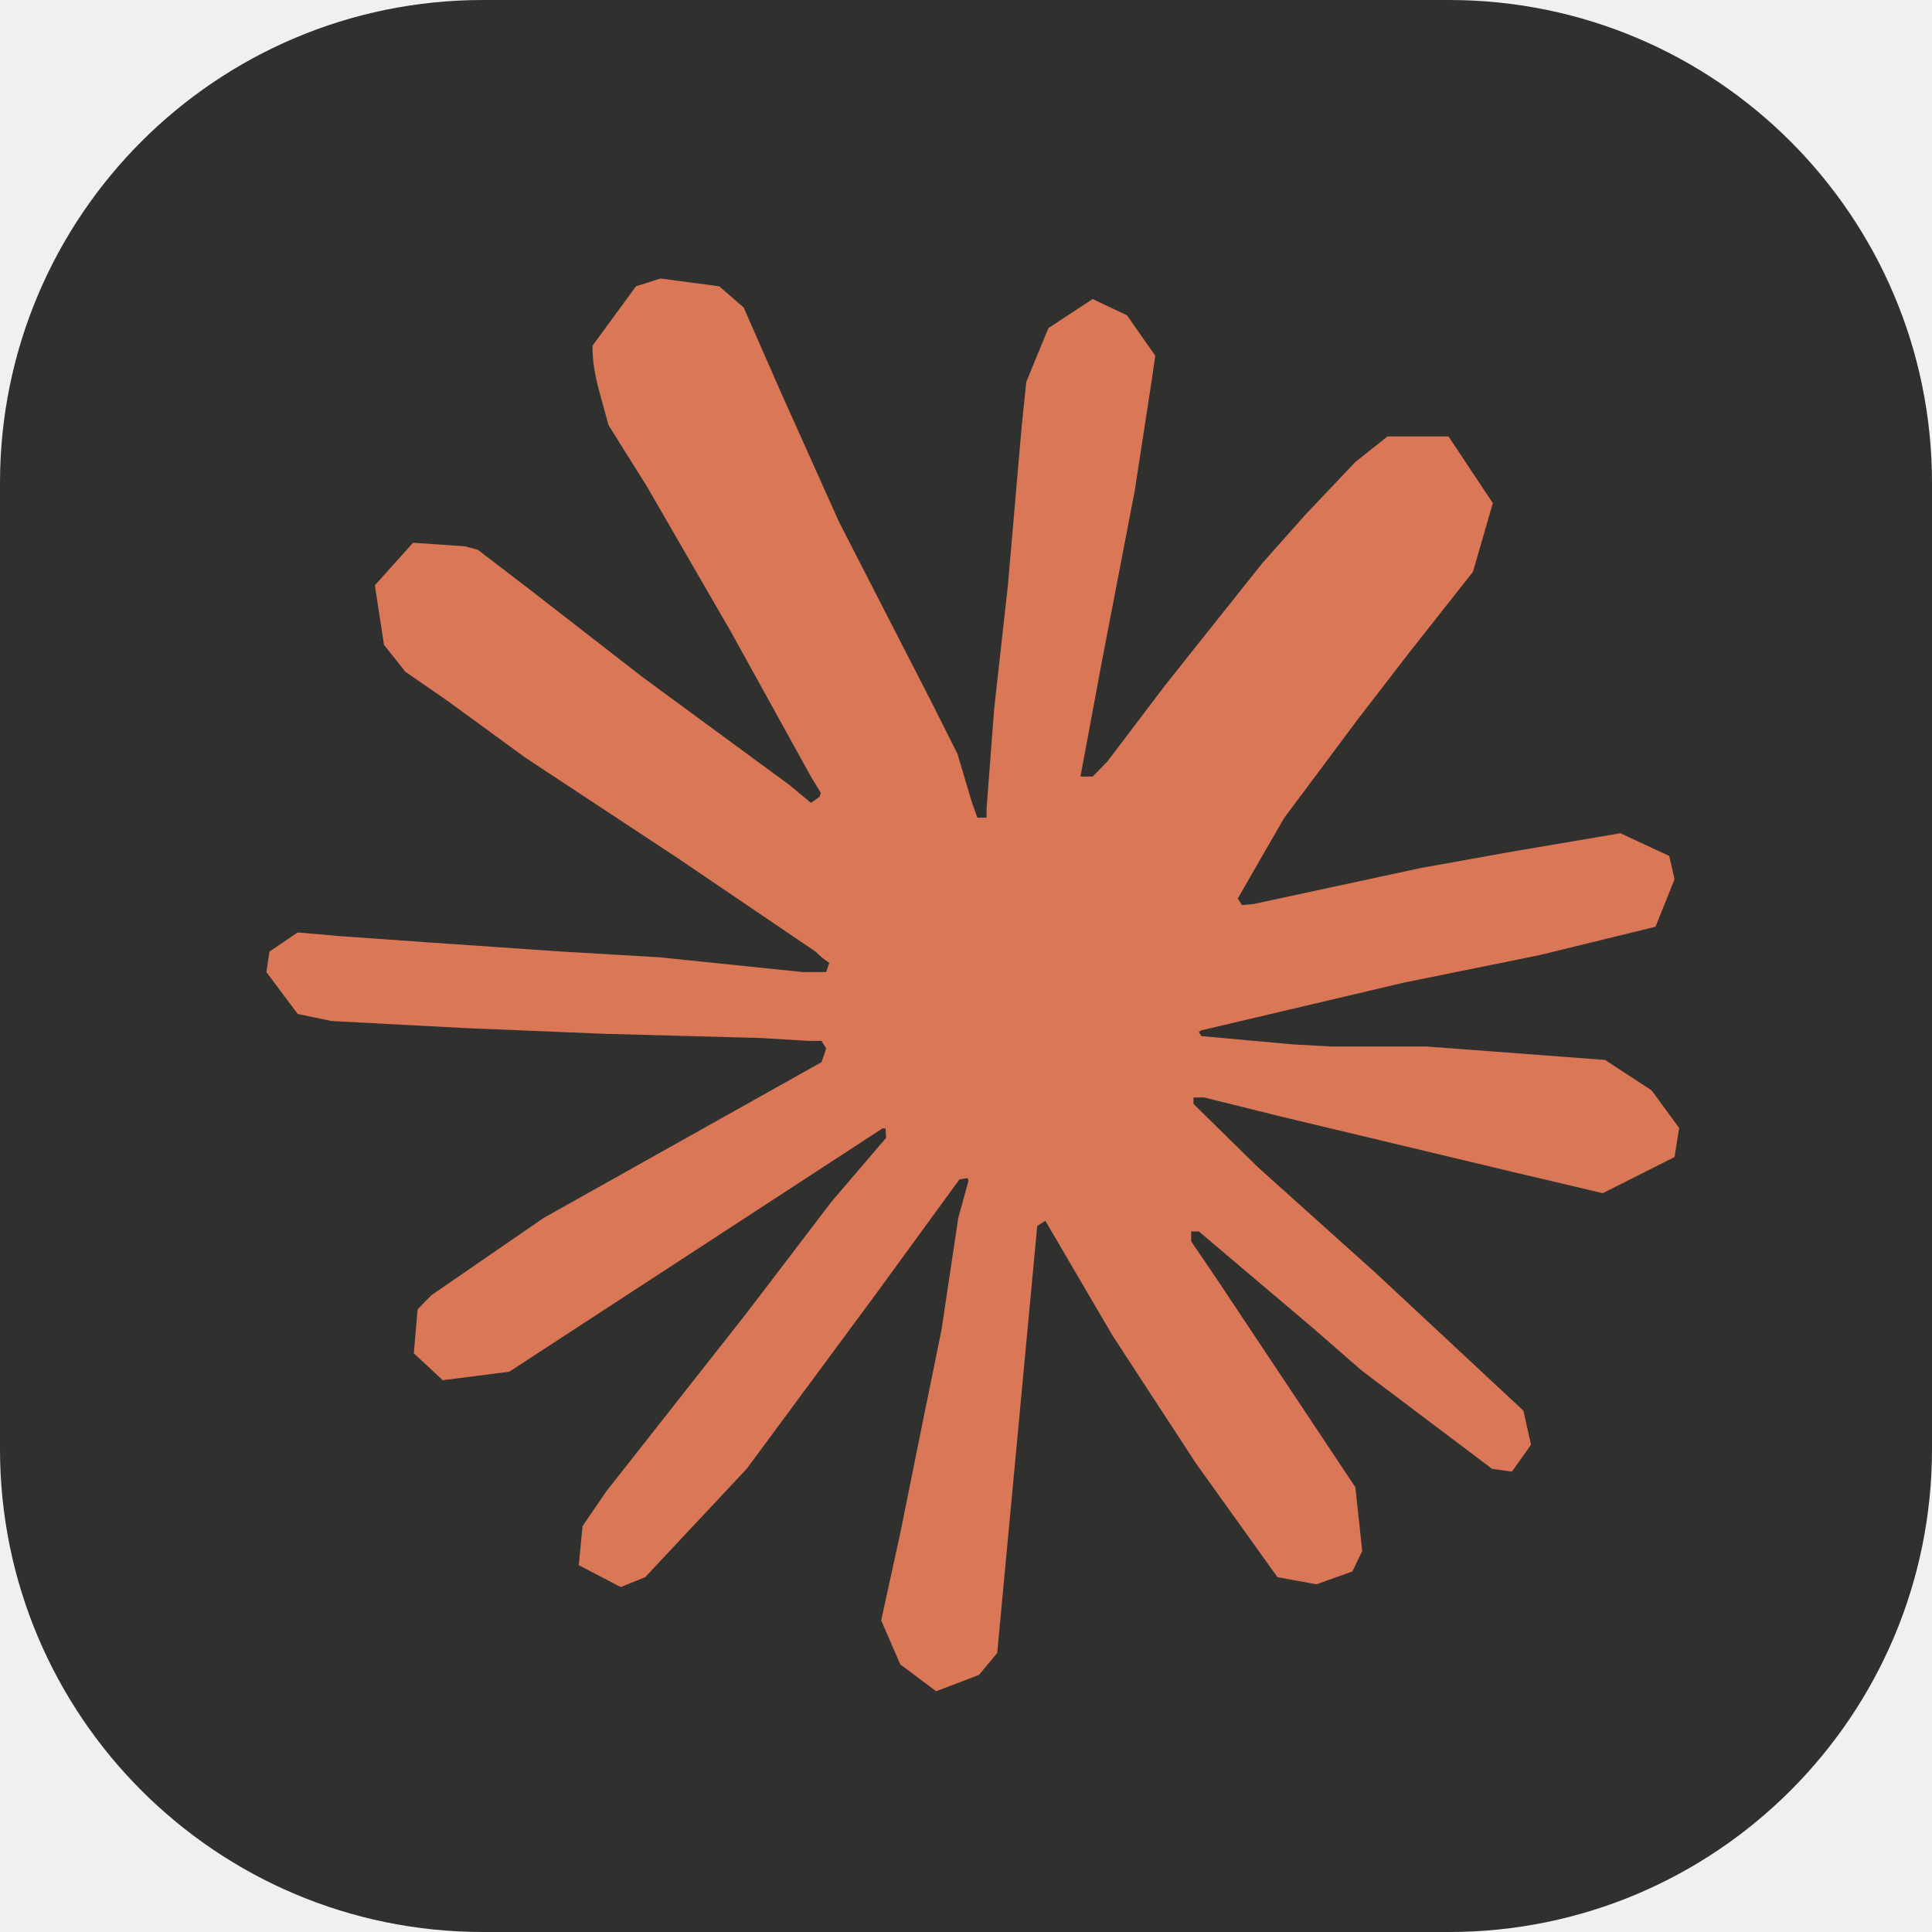
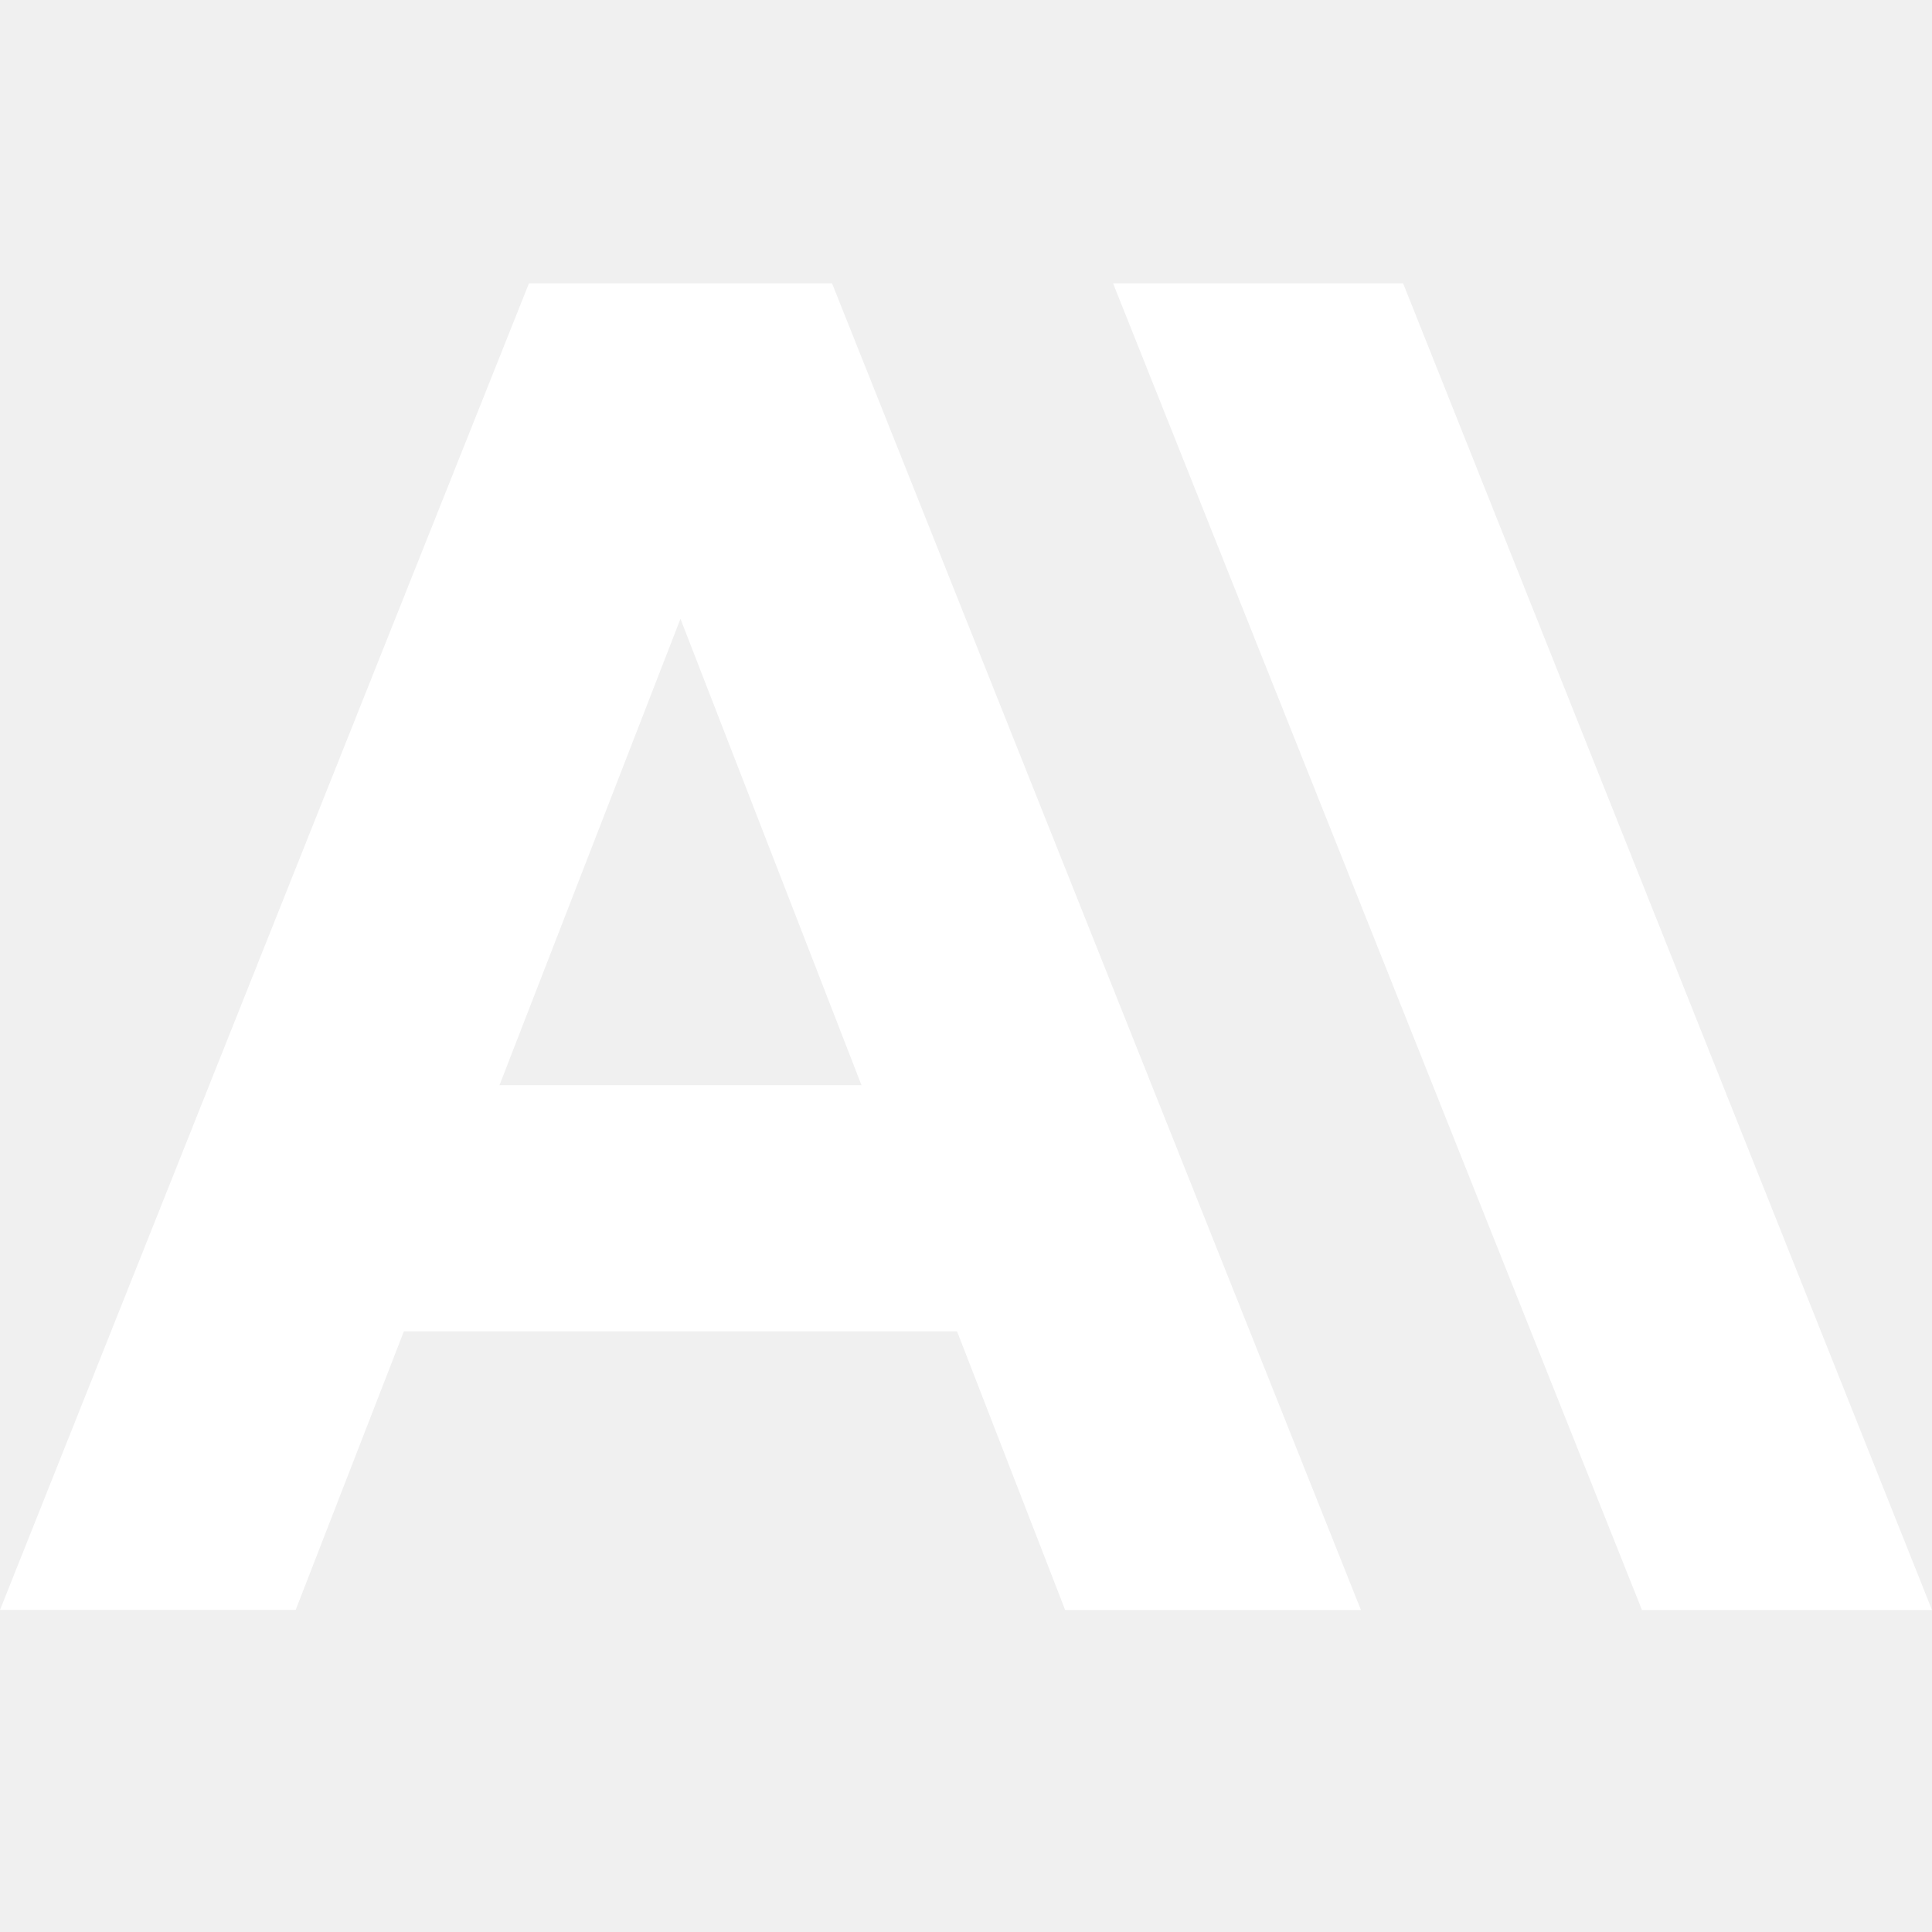
- <svg xmlns="http://www.w3.org/2000/svg" width="32" height="32" viewBox="0 0 32 32" fill="none">
-   <g clip-path="url(#clip0_1401_225)">
-     <rect width="32" height="32" rx="8" fill="#30302E" />
-     <path d="M9.004 20.173L13.608 17.592L13.684 17.366L13.608 17.24H13.38L12.609 17.193L9.978 17.122L7.701 17.028L5.488 16.911L4.931 16.794L4.412 16.101L4.463 15.761L4.931 15.444L5.601 15.503L7.081 15.608L9.307 15.761L10.914 15.855L13.304 16.101H13.684L13.735 15.949L13.608 15.855L13.507 15.761L11.205 14.2L8.713 12.557L7.41 11.607L6.714 11.126L6.36 10.68L6.209 9.694L6.841 8.99L7.701 9.048L7.916 9.107L8.789 9.776L10.648 11.219L13.077 13.003L13.431 13.297L13.573 13.2L13.595 13.132L13.431 12.862L12.115 10.48L10.711 8.051L10.079 7.042L9.915 6.443C9.851 6.192 9.813 5.984 9.813 5.727L10.534 4.742L10.939 4.613L11.913 4.742L12.318 5.094L12.925 6.478L13.899 8.649L15.417 11.607L15.859 12.487L16.1 13.297L16.188 13.543H16.34V13.402L16.467 11.736L16.694 9.694L16.922 7.065L16.998 6.326L17.365 5.434L18.098 4.953L18.667 5.223L19.135 5.892L19.072 6.326L18.794 8.133L18.25 10.961L17.896 12.862H18.098L18.339 12.616L19.3 11.348L20.906 9.33L21.615 8.532L22.449 7.652L22.981 7.229H23.992L24.726 8.333L24.397 9.471L23.36 10.785L22.5 11.9L21.267 13.552L20.502 14.881L20.57 14.99L20.755 14.975L23.537 14.376L25.042 14.106L26.838 13.801L27.648 14.177L27.736 14.564L27.42 15.35L25.498 15.82L23.246 16.277L19.893 17.067L19.856 17.096L19.9 17.161L21.412 17.298L22.057 17.334H23.638L26.585 17.556L27.357 18.061L27.812 18.683L27.736 19.164L26.547 19.763L24.954 19.387L21.223 18.495L19.945 18.178H19.768V18.284L20.83 19.328L22.791 21.089L25.232 23.365L25.359 23.929L25.042 24.375L24.713 24.328L22.563 22.708L21.728 21.981L19.856 20.396H19.73V20.561L20.16 21.194L22.449 24.633L22.563 25.689L22.399 26.029L21.804 26.241L21.159 26.123L19.806 24.234L18.427 22.121L17.314 20.22L17.18 20.305L16.517 27.379L16.214 27.743L15.505 28.012L14.911 27.567L14.595 26.839L14.911 25.396L15.29 23.518L15.594 22.028L15.872 20.173L16.042 19.554L16.027 19.513L15.891 19.535L14.493 21.453L12.368 24.328L10.686 26.123L10.281 26.287L9.586 25.924L9.649 25.278L10.041 24.703L12.368 21.746L13.772 19.904L14.677 18.846L14.668 18.693L14.618 18.689L8.435 22.72L7.334 22.861L6.854 22.415L6.917 21.687L7.145 21.453L9.004 20.173Z" fill="#D97757" />
-   </g>
-   <defs>
-     <clipPath id="clip0_1401_225">
-       <rect width="32" height="32" rx="8" fill="white" />
-     </clipPath>
-   </defs>
+ <svg xmlns="http://www.w3.org/2000/svg" fill="#ffff" fill-rule="evenodd" style="flex:none;line-height:1" viewBox="0 0 24 24" width="1em">
+   <path d="M13.827 3.52h3.603L24 20h-3.603l-6.57-16.48zm-7.258 0h3.767L16.906 20h-3.674l-1.343-3.461H5.017l-1.344 3.46H0L6.57 3.522zm4.132 9.959L8.453 7.687 6.205 13.48H10.7z" />
</svg>
